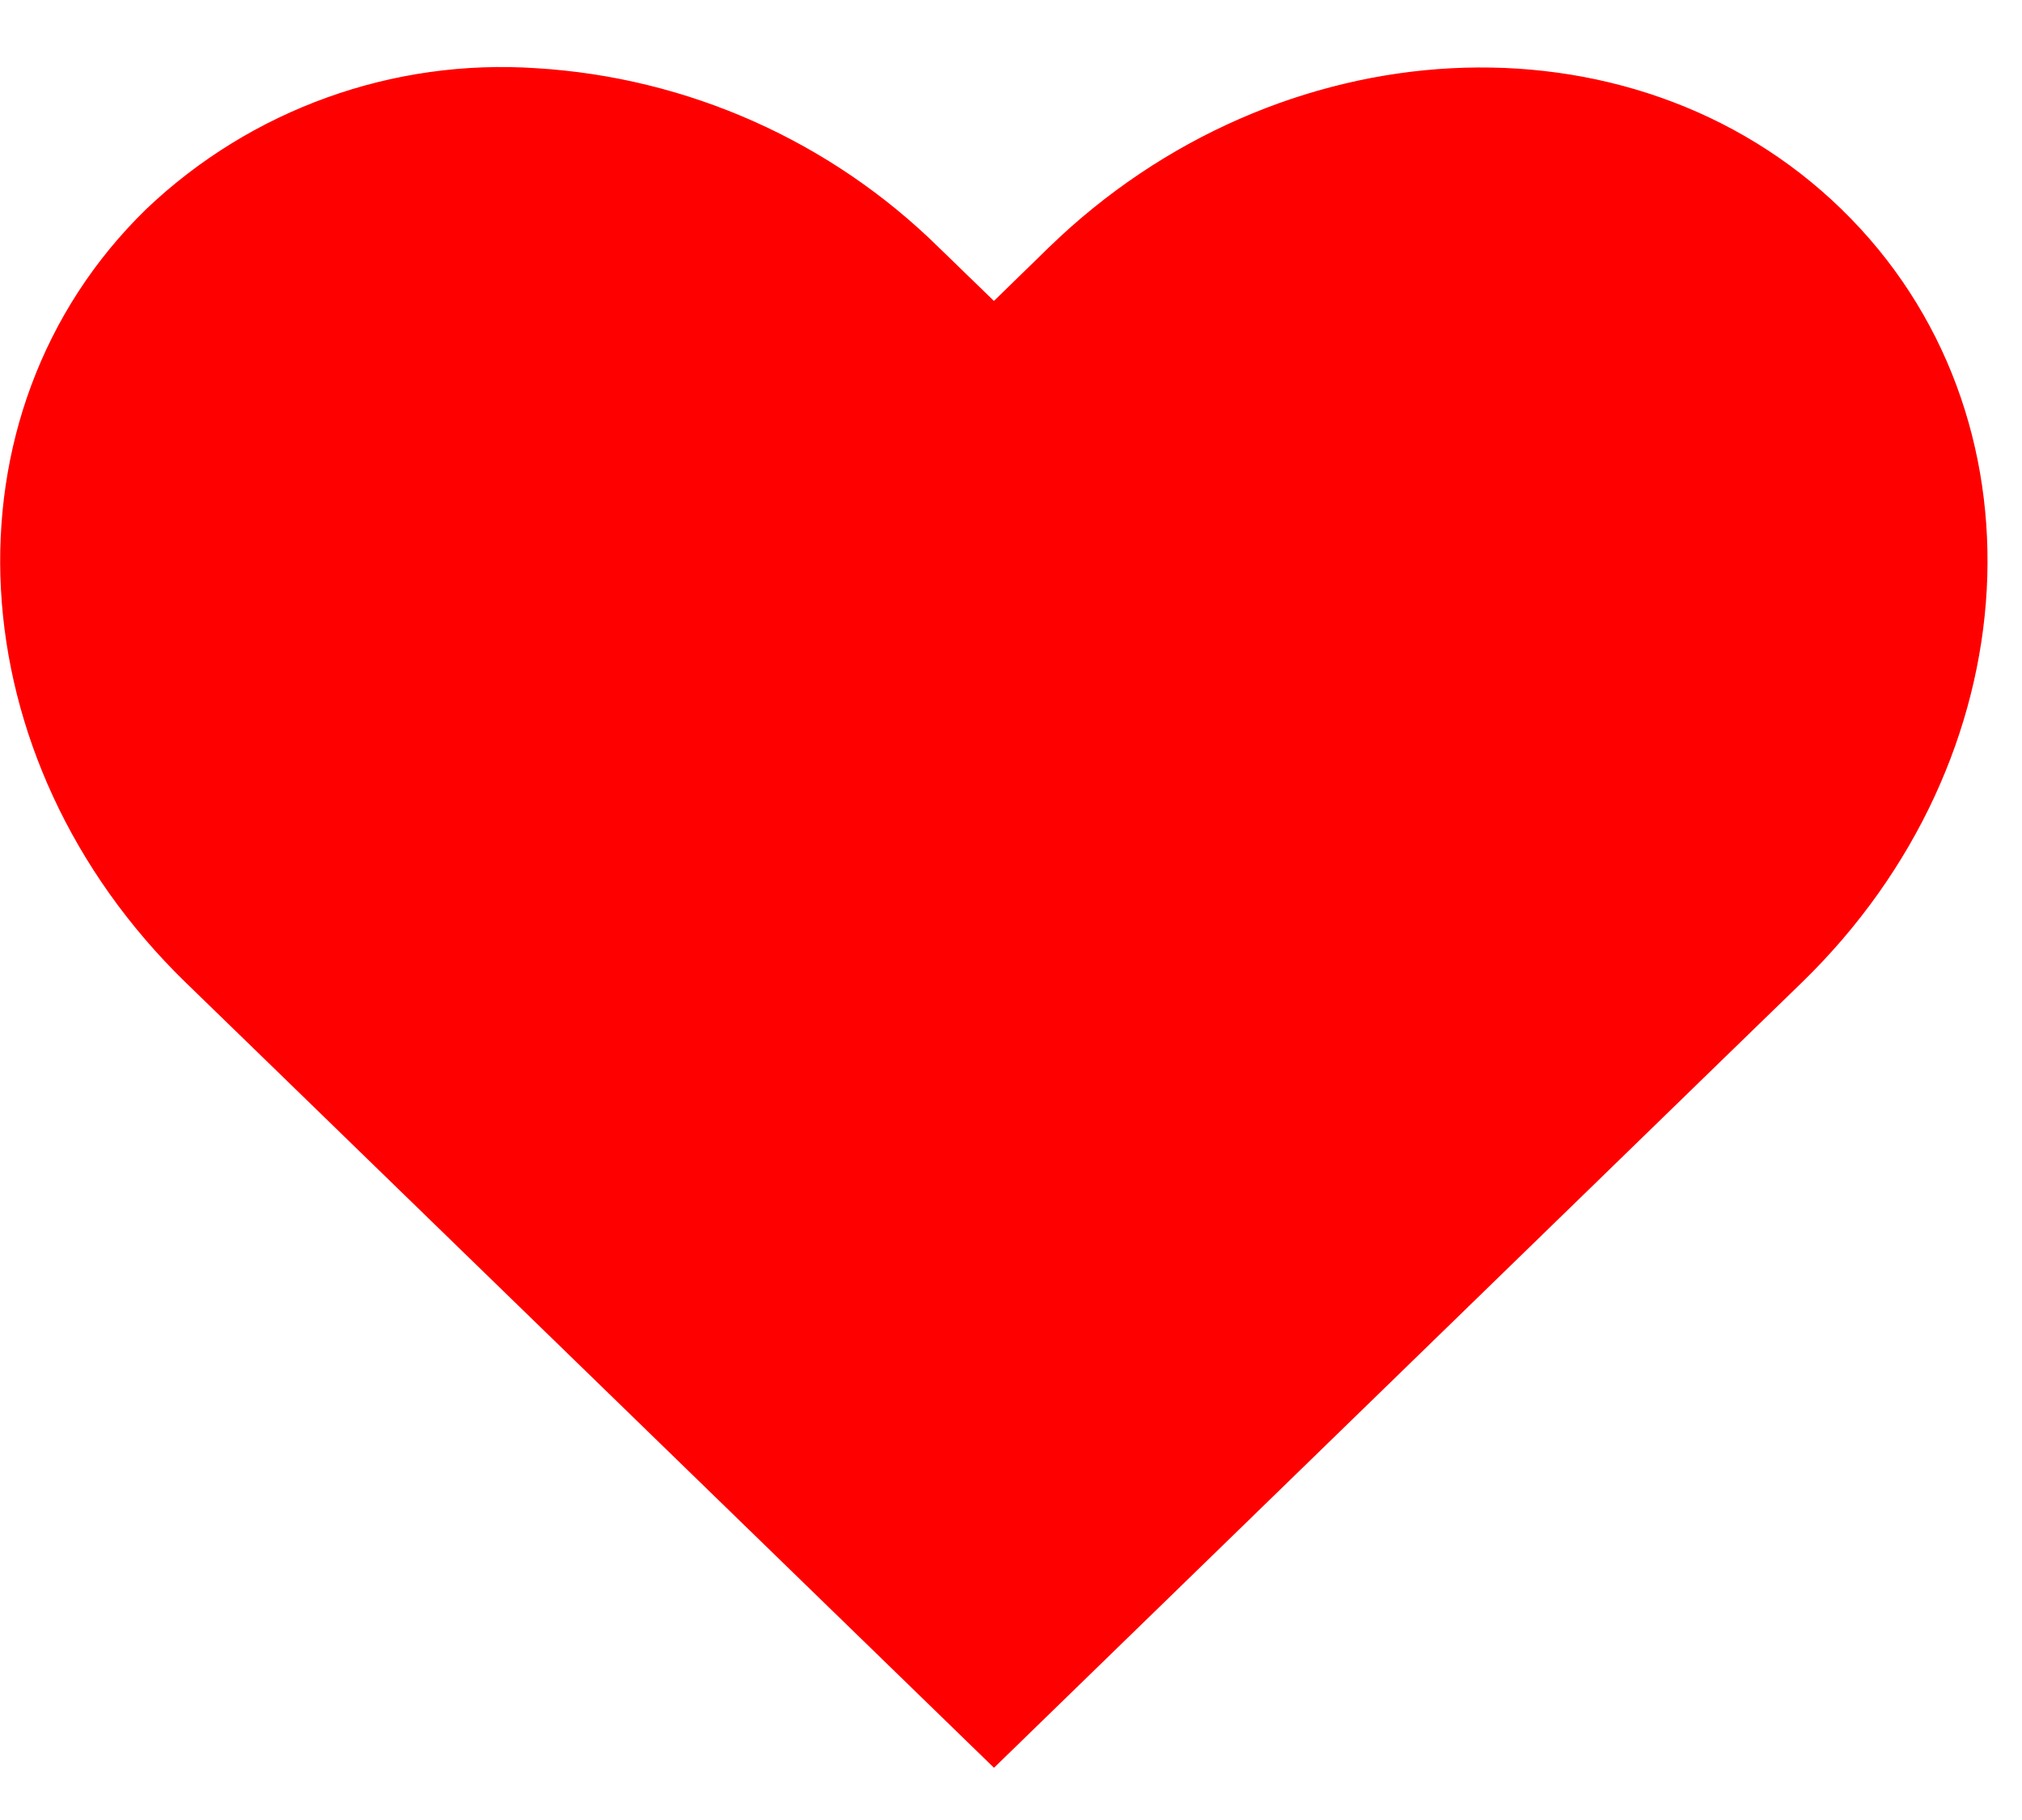
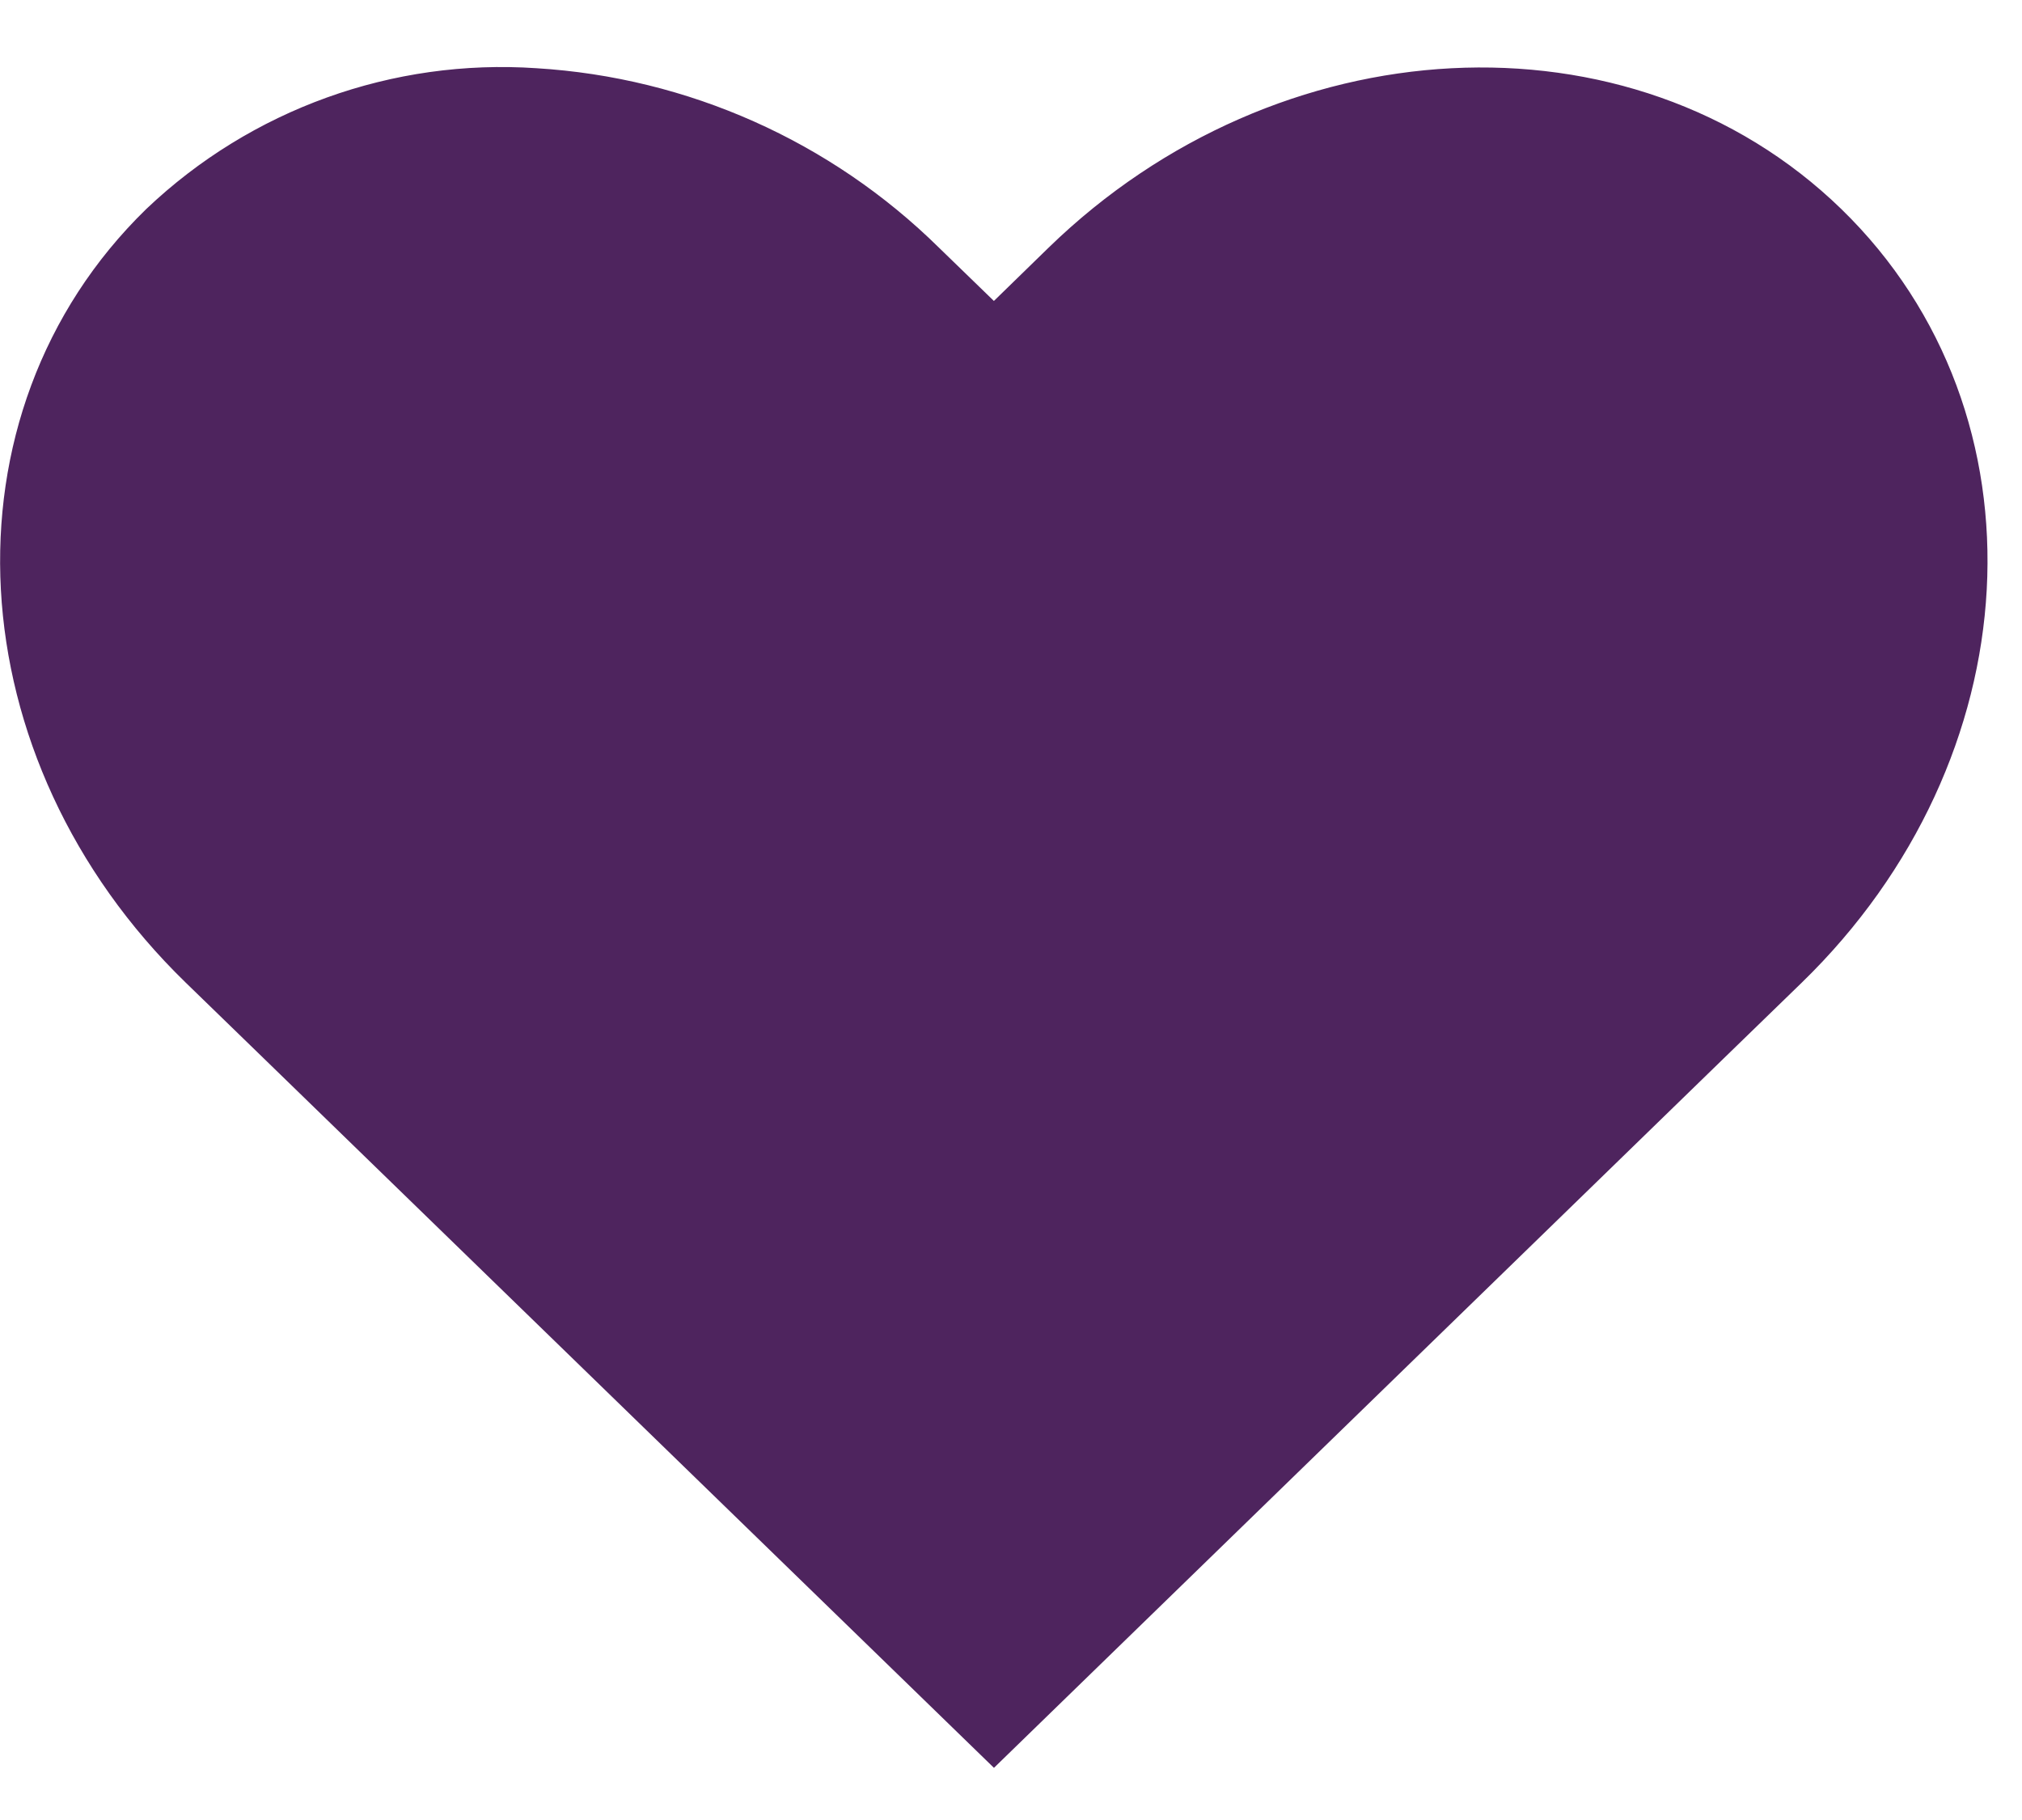
- <svg xmlns="http://www.w3.org/2000/svg" width="30.001" height="27" viewBox="0 0 30.001 27">
-   <g id="heart-filled" transform="translate(0.001)">
-     <rect id="Rectangle_172" data-name="Rectangle 172" width="30" height="27" rx="4" fill="none" />
-     <path id="Path_188" data-name="Path 188" d="M-932.573,909.37a7.148,7.148,0,0,0-5.409,1.949c-2.9,2.822-2.643,7.62.584,10.757l1.16,1.126,10.485,10.186,10.479-10.186,1.16-1.126c3.228-3.137,3.488-7.936.585-10.757s-7.837-2.565-11.064.572l-1.16,1.13-1.165-1.13A8.819,8.819,0,0,0-932.573,909.37Z" transform="translate(940.5 -907.859)" fill="red" stroke="red" stroke-width="1" />
-   </g>
+ <svg xmlns="http://www.w3.org/2000/svg" id="heart-filled" width="30" height="27" viewBox="0 0 30 27">
+   <rect id="Rectangle_172" data-name="Rectangle 172" width="30" height="27" rx="4" fill="none" />
+   <path id="Path_188" data-name="Path 188" d="M-932.573,909.37a7.148,7.148,0,0,0-5.409,1.949c-2.9,2.822-2.643,7.62.584,10.757l1.16,1.126,10.485,10.186,10.479-10.186,1.16-1.126c3.228-3.137,3.488-7.936.585-10.757s-7.837-2.565-11.064.572l-1.16,1.13-1.165-1.13a8.819,8.819,0,0,0-5.655-2.521Z" transform="translate(940.5 -907.859)" fill="#4e245e" stroke="#4e245e" stroke-width="1" />
</svg>
